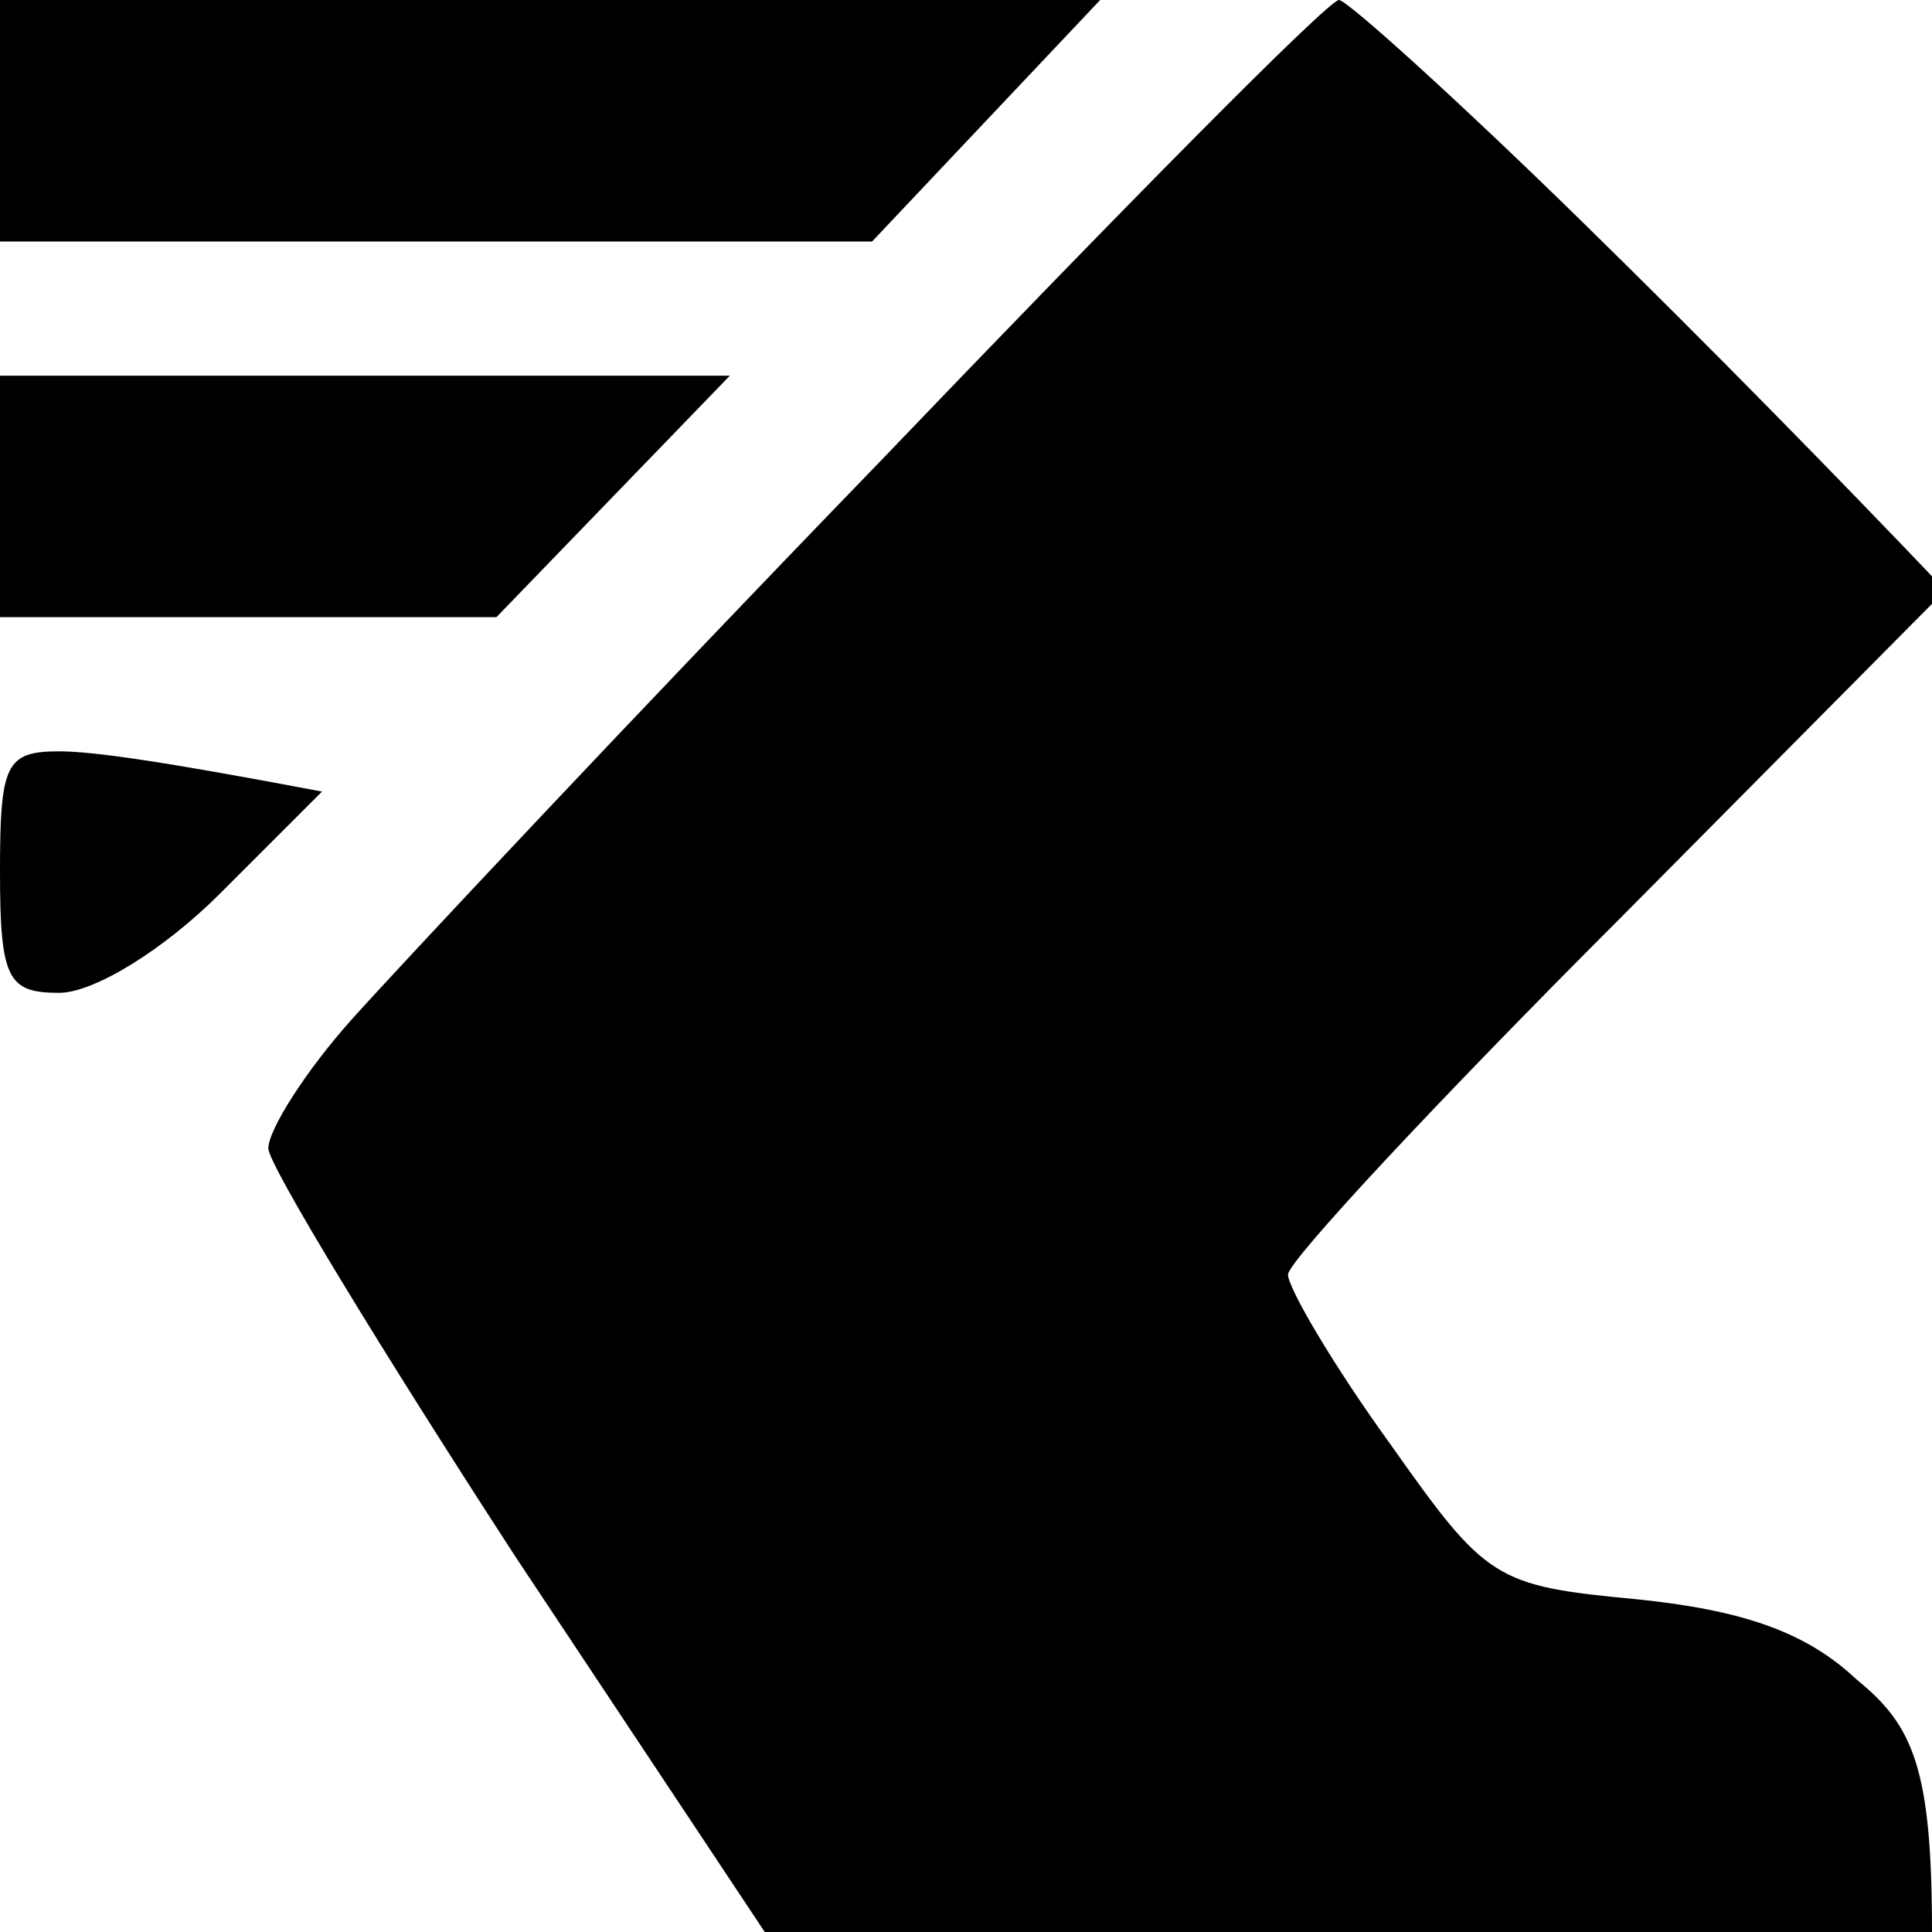
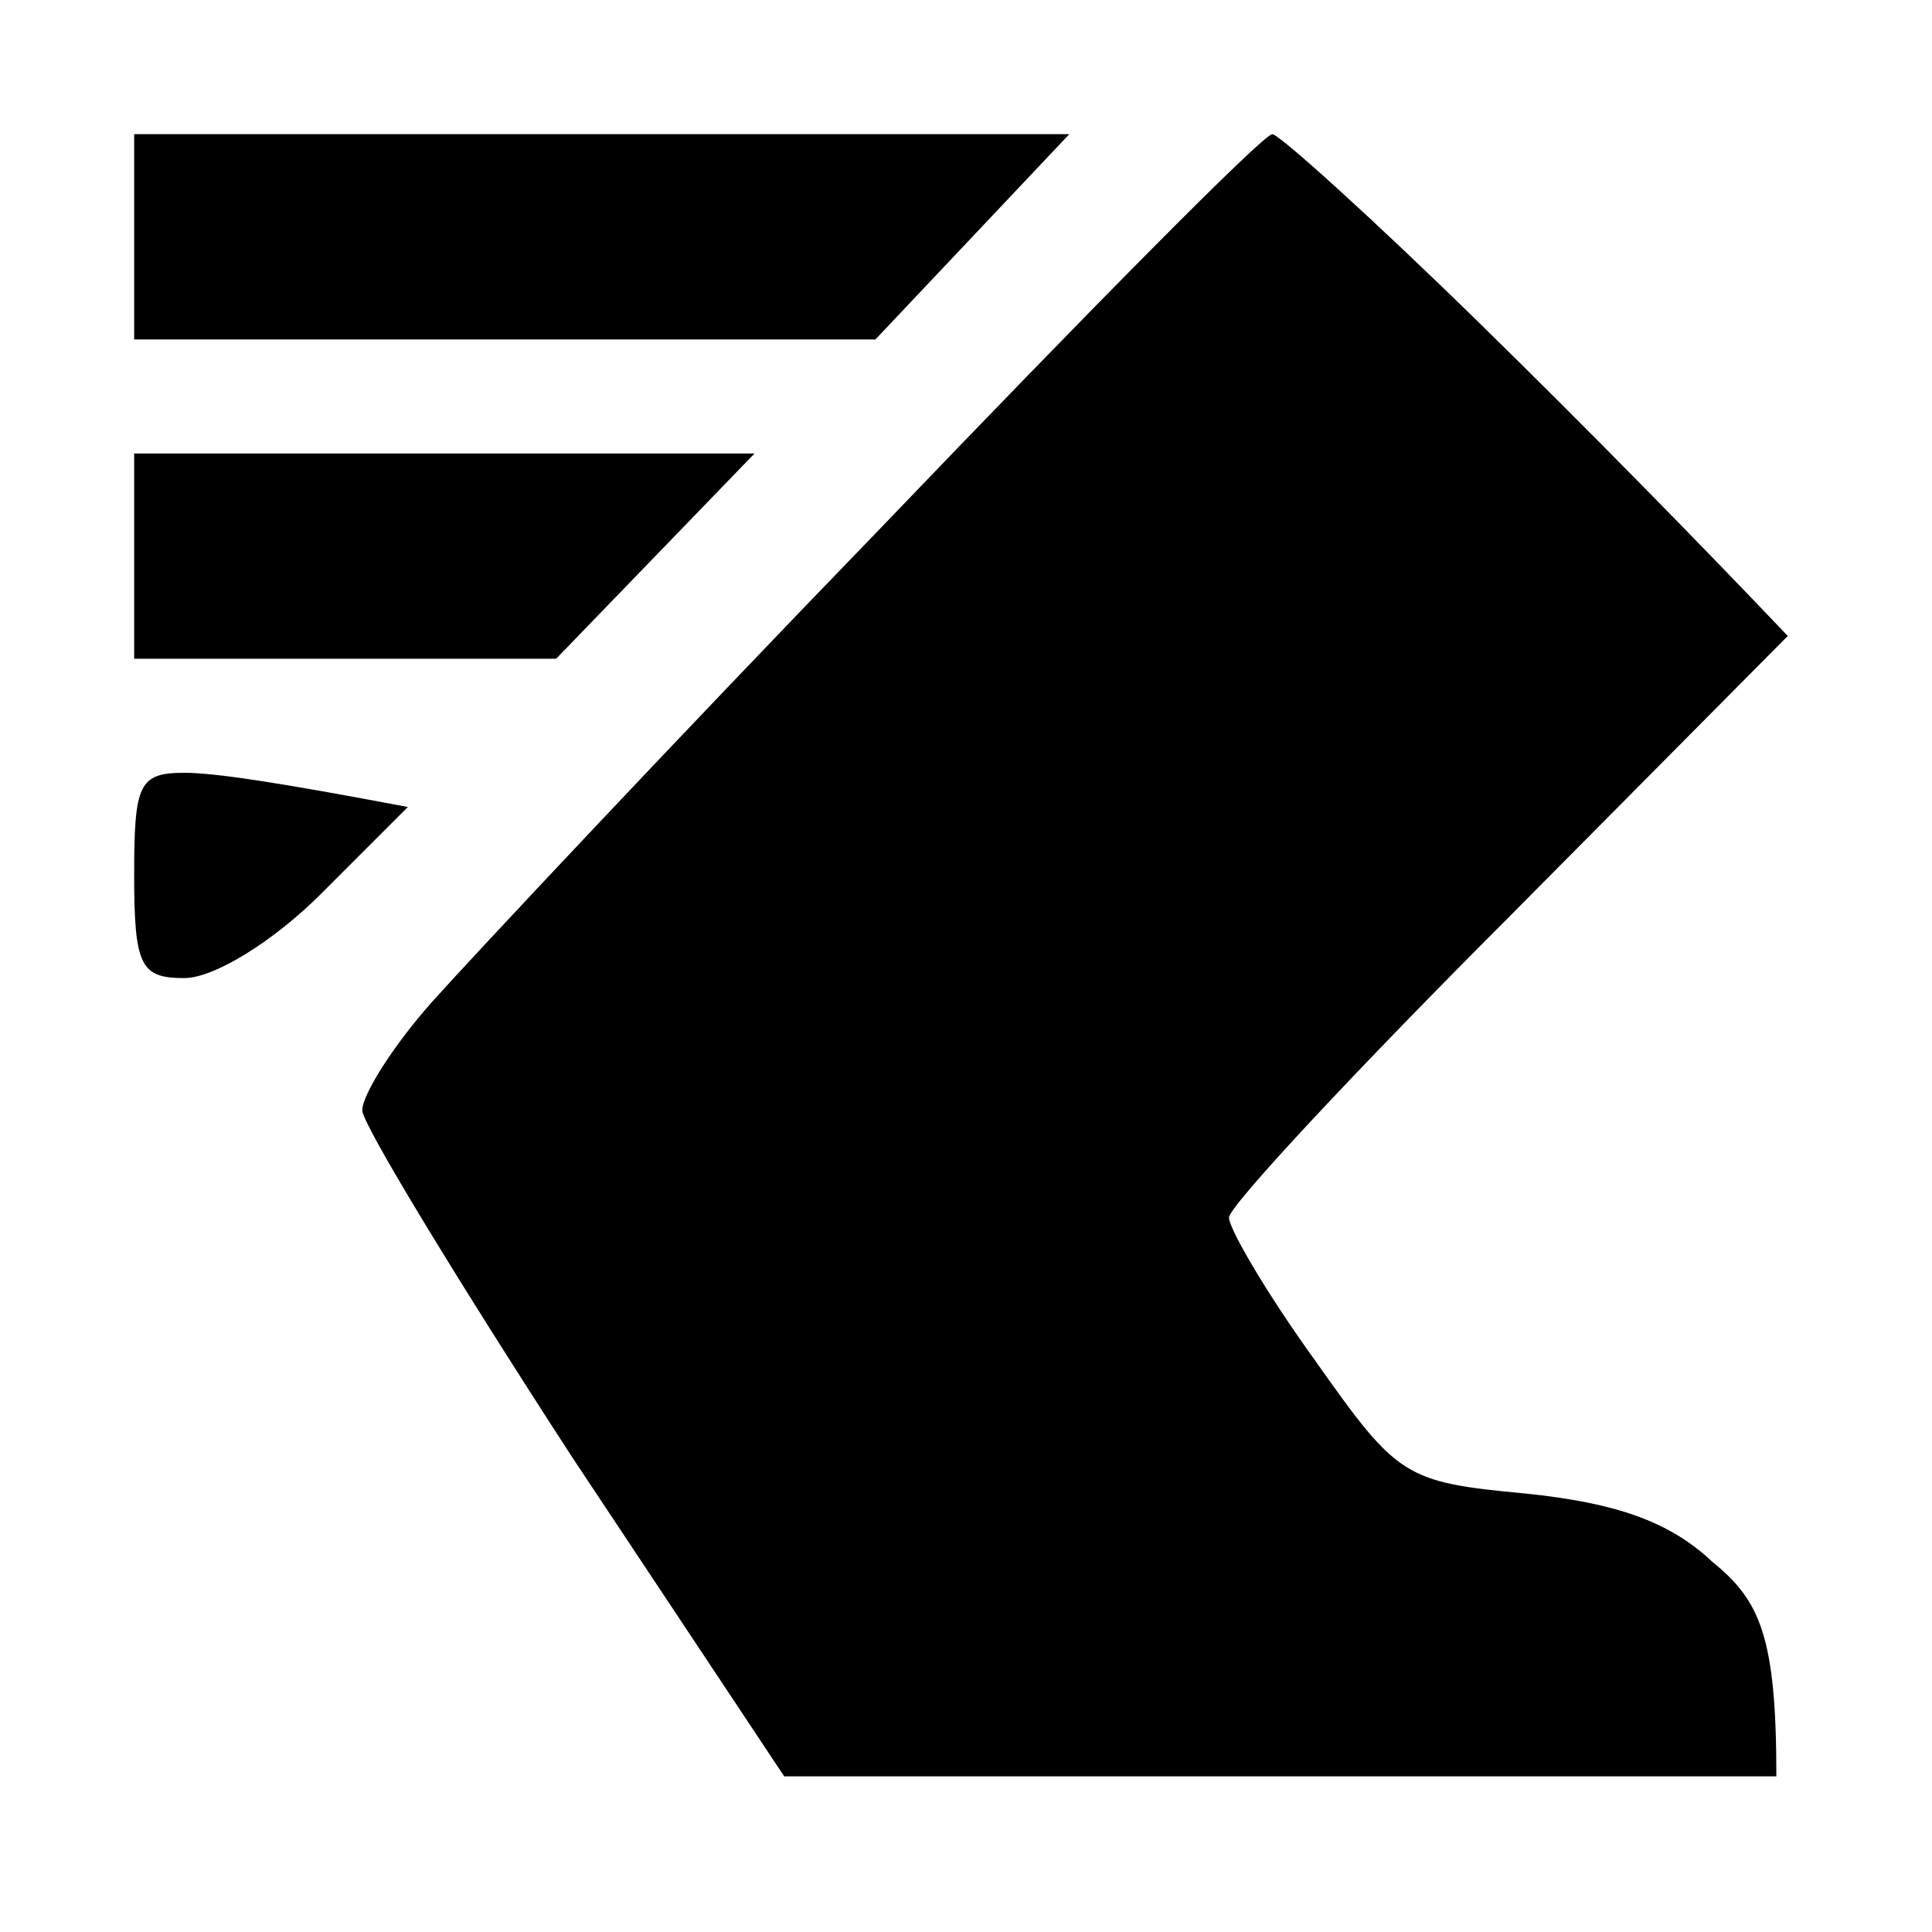
<svg xmlns="http://www.w3.org/2000/svg" version="1.2" viewBox="0 0 72 72" width="72" height="72">
-   <style>
- 		.s0 { fill: currentColor }
- 	</style>
-   <path id="Path 0" class="s0" d="m0 4.5v4.5h32.5l8.5-9h-41zm32.7 12.8c-9.1 9.4-17.9 18.8-19.6 20.7-1.7 1.9-3.1 4.1-3.1 4.8 0 0.6 4.2 7.5 9.2 15.2l9.3 14h43.5c0-6.1-0.7-7.7-2.8-9.4-1.9-1.8-4.3-2.6-8.2-3-5.3-0.5-5.6-0.7-9.2-5.8-2.1-2.9-3.8-5.8-3.8-6.3 0-0.5 5.6-6.5 12.3-13.2l12.2-12.3c-3.9-4.1-8.8-9.1-13.5-13.7-4.7-4.6-8.8-8.3-9.1-8.3-0.4 0-8.1 7.8-17.2 17.3zm-32.7 1.2v4.5h18.5l8.7-9h-27.2zm0 14c0 4 0.3 4.5 2.2 4.5 1.3 0 3.9-1.6 6-3.7l3.8-3.8c-5.8-1.1-8.5-1.5-9.8-1.5-2 0-2.2 0.5-2.2 4.5z" />
+   <path id="Path 0" fill="currentColor" class="opacity-100" transform="translate(5, 5) scale(0.85 0.85)" d="m0 4.5v4.5h32.5l8.5-9h-41zm32.7 12.8c-9.1 9.4-17.9 18.8-19.6 20.7-1.7 1.9-3.1 4.1-3.1 4.8 0 0.6 4.2 7.5 9.2 15.2l9.3 14h43.5c0-6.1-0.7-7.7-2.8-9.4-1.9-1.8-4.3-2.6-8.2-3-5.3-0.5-5.6-0.7-9.2-5.8-2.1-2.9-3.8-5.8-3.8-6.3 0-0.5 5.6-6.5 12.3-13.2l12.2-12.3c-3.9-4.1-8.8-9.1-13.5-13.7-4.7-4.6-8.8-8.3-9.1-8.3-0.4 0-8.1 7.8-17.2 17.3zm-32.7 1.2v4.5h18.5l8.7-9h-27.2zm0 14c0 4 0.3 4.5 2.2 4.5 1.3 0 3.9-1.6 6-3.7l3.8-3.8c-5.8-1.1-8.5-1.5-9.8-1.5-2 0-2.2 0.5-2.2 4.5z" />
</svg>
